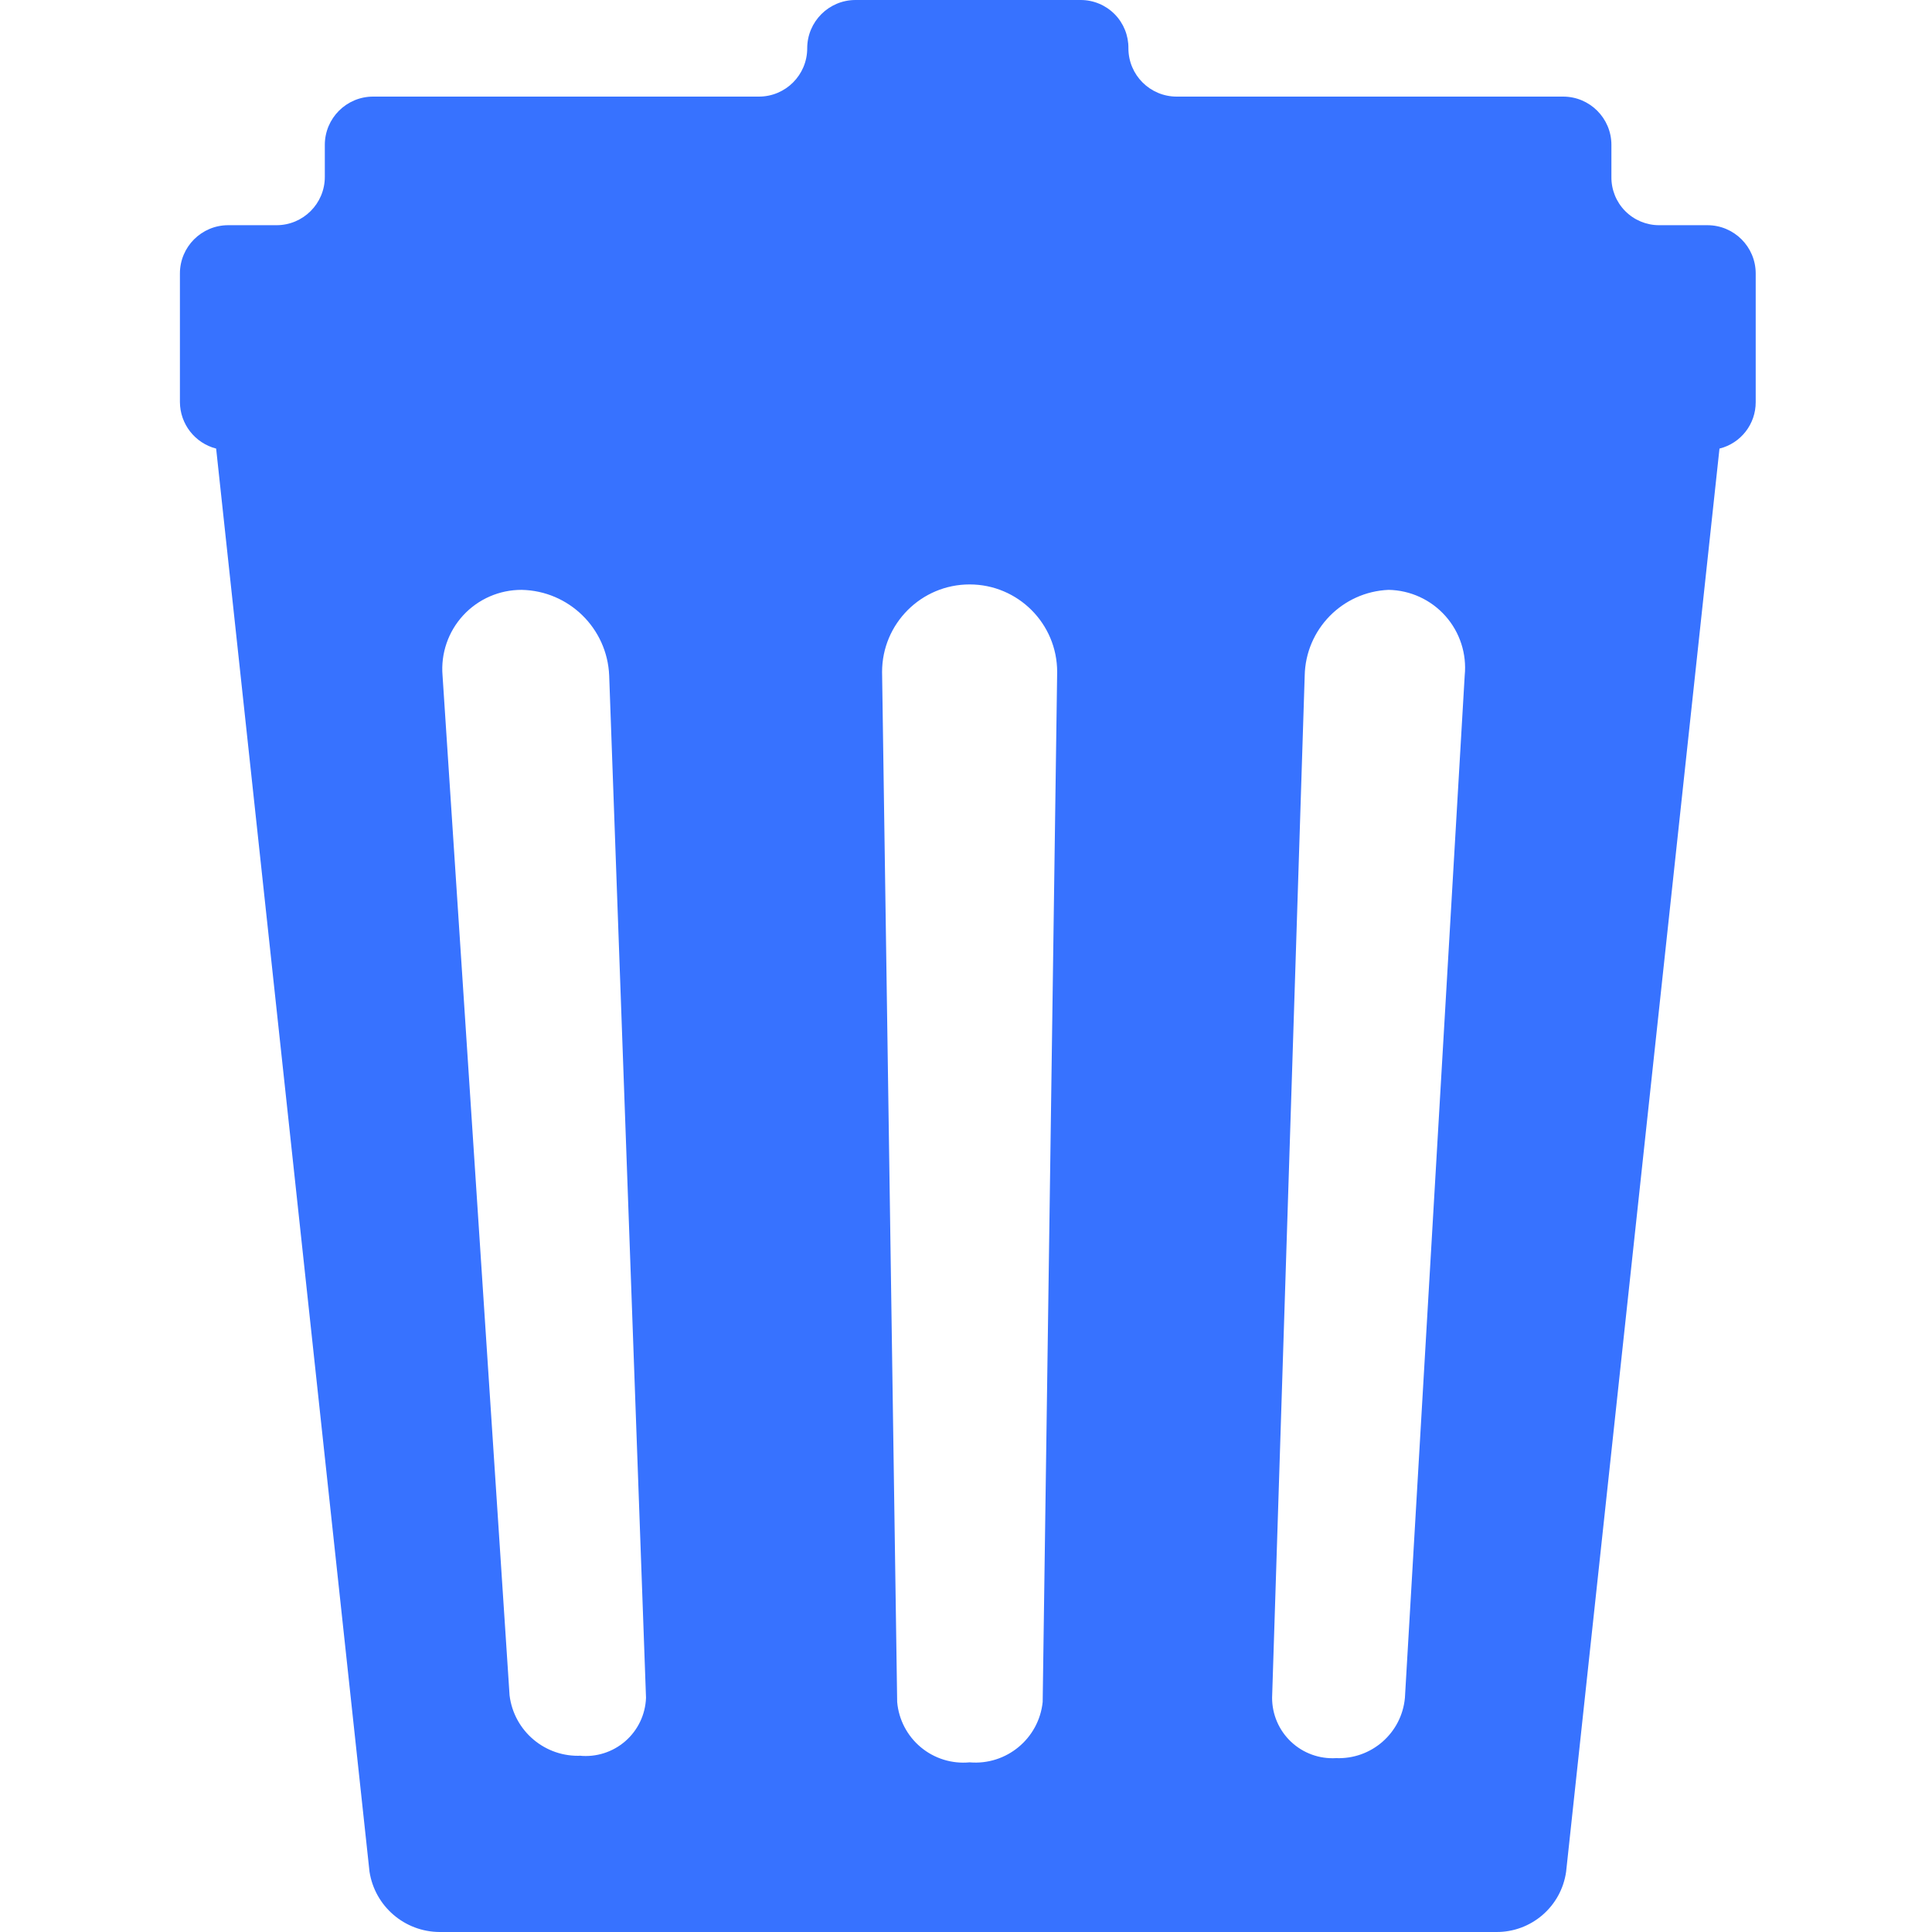
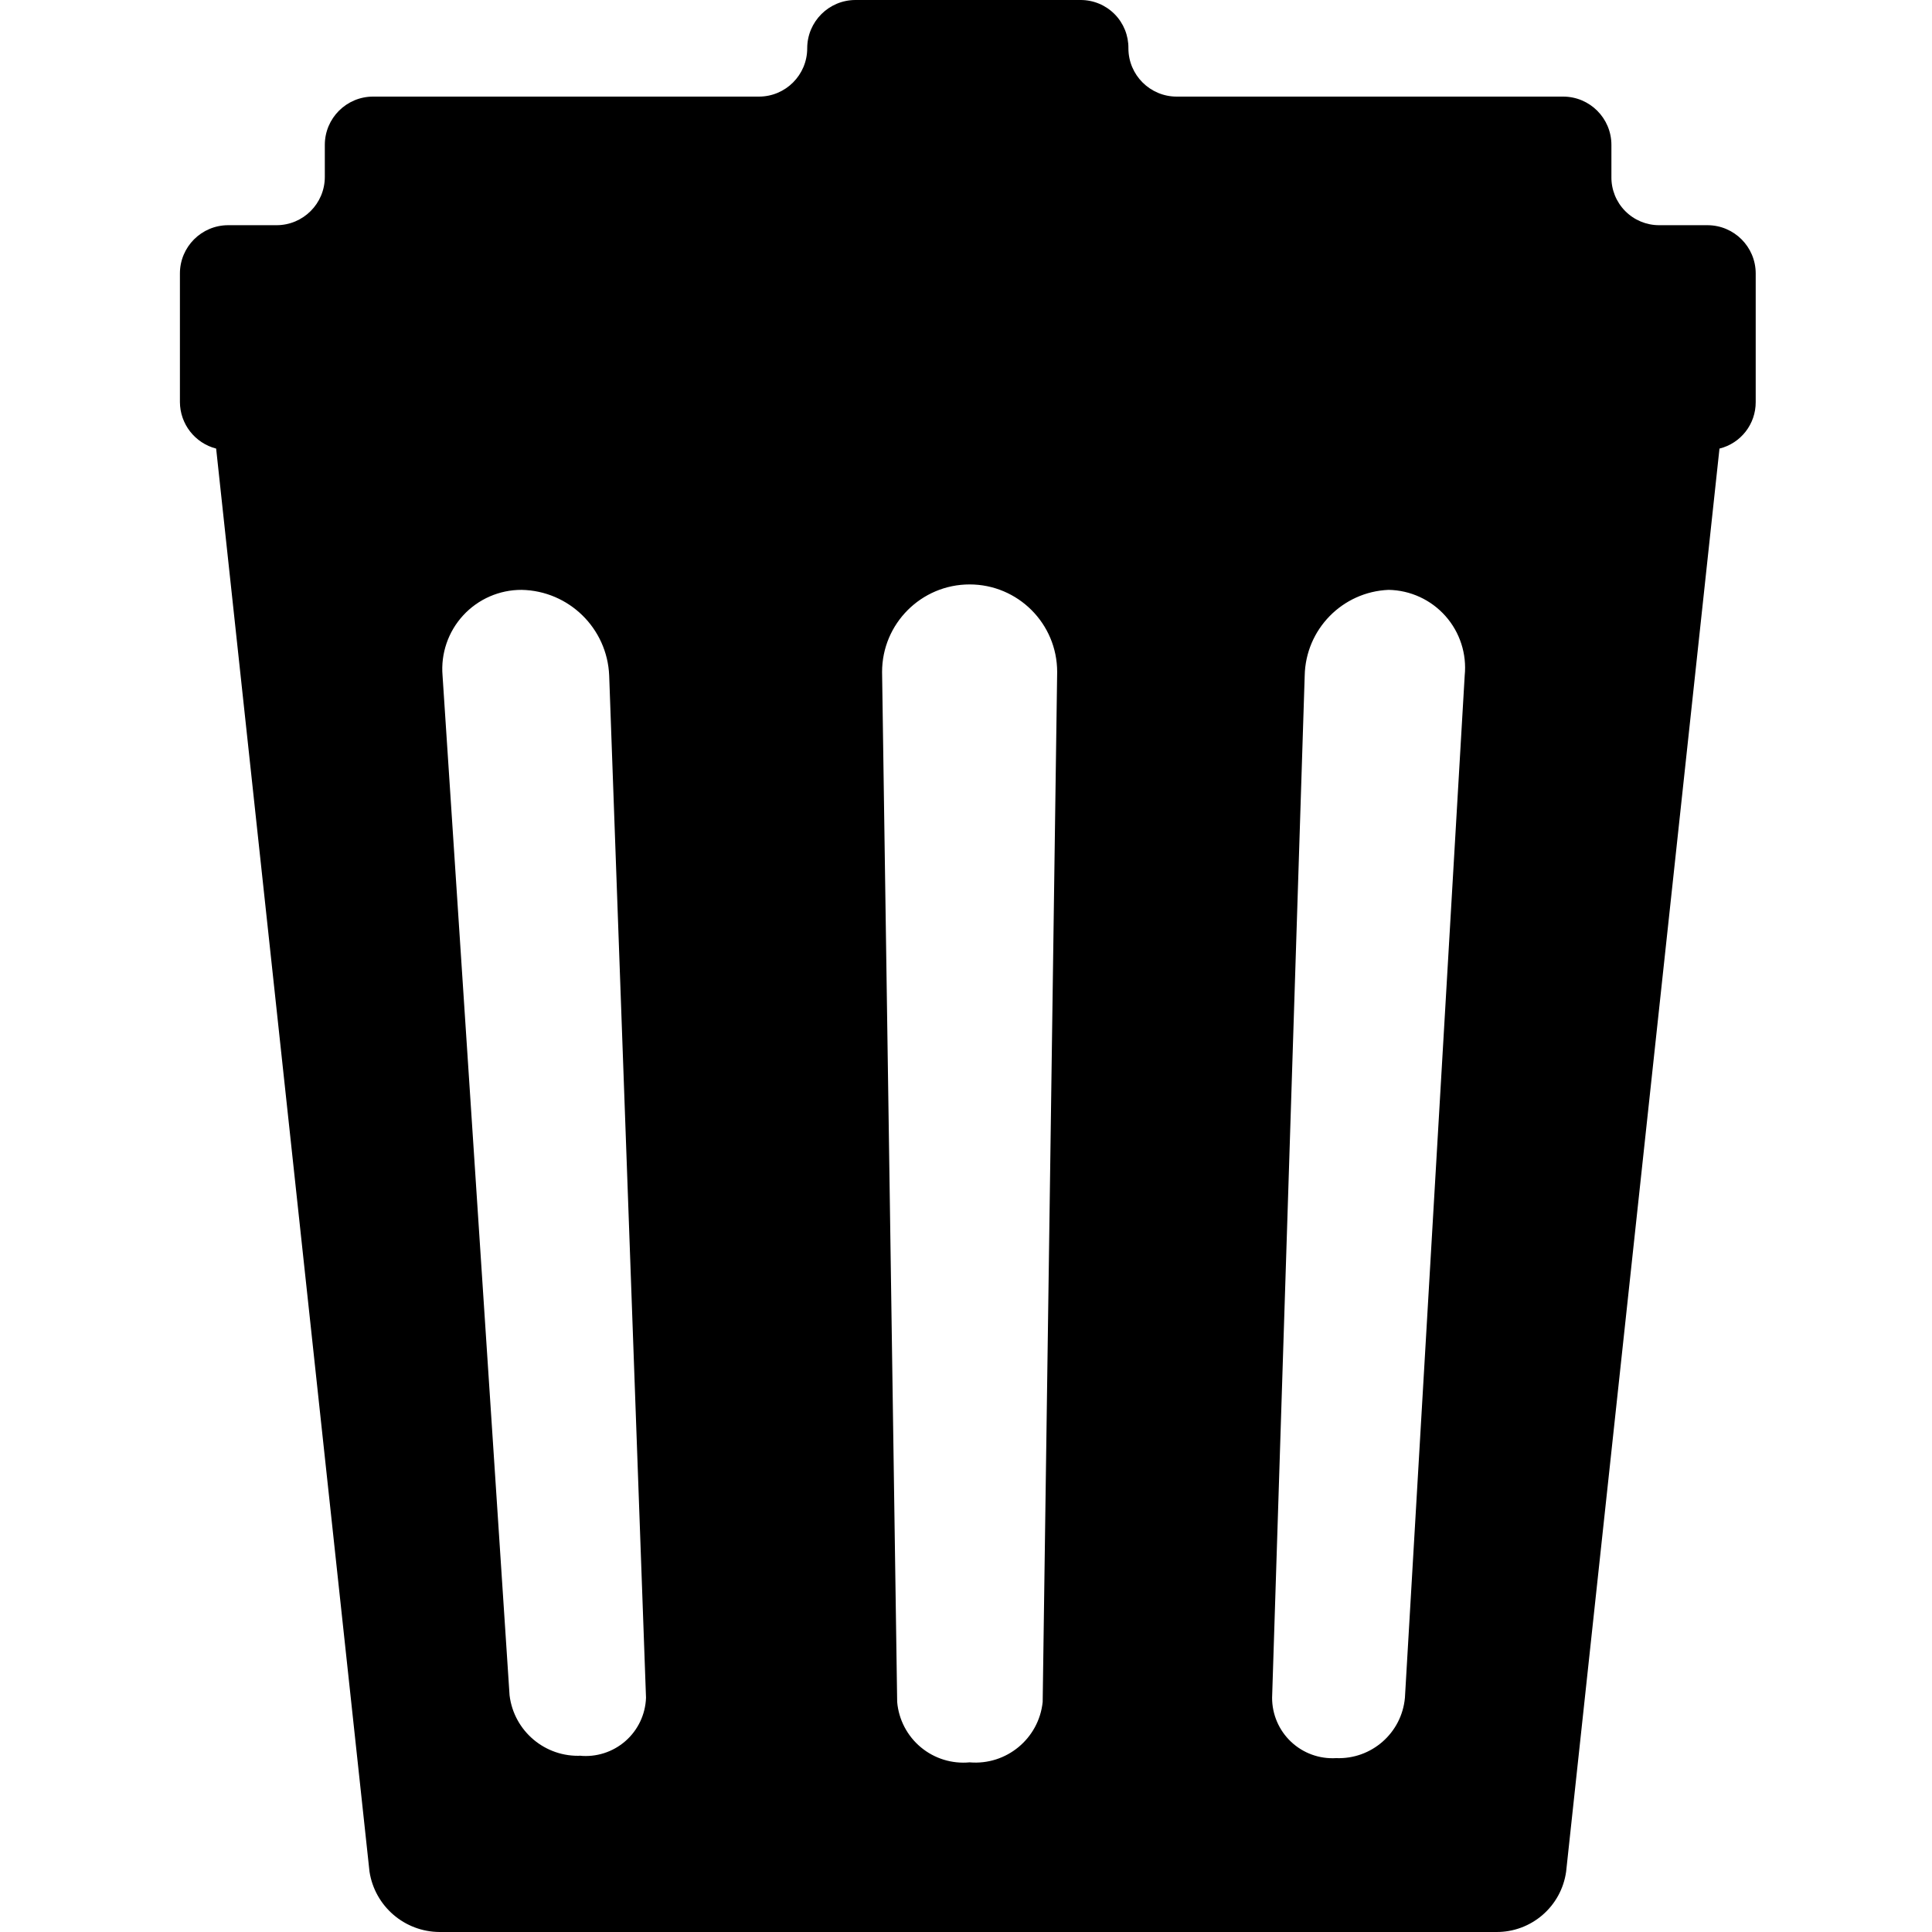
<svg xmlns="http://www.w3.org/2000/svg" id="Capa_1" data-name="Capa 1" viewBox="0 0 32 32">
-   <defs>
-     <style>.cls-1{fill:#3772ff;}</style>
-   </defs>
  <path class="cls-1" d="M23.27,28.12a1.1,1.1,0,0,1-1.14,1,1,1,0,0,1-1.06-1l.54-16.93A1.45,1.45,0,0,1,23,9.77a1.29,1.29,0,0,1,1.26,1.42Zm-6,.07a1.12,1.12,0,0,1-1.21,1,1.1,1.1,0,0,1-1.2-1l-.25-17.06a1.45,1.45,0,0,1,2.9,0Zm-7.64.89a1.14,1.14,0,0,1-1.19-1L7.33,11.19A1.31,1.31,0,0,1,8.64,9.77a1.48,1.48,0,0,1,1.45,1.42l.61,16.93A1,1,0,0,1,9.6,29.08ZM28.28,3.73h-.8a.79.79,0,0,1-.79-.8V2.4a.8.8,0,0,0-.8-.8h-6.4a.8.8,0,0,1-.8-.8A.79.79,0,0,0,17.9,0H14.17a.8.8,0,0,0-.8.8.8.8,0,0,1-.8.8H6.18a.8.8,0,0,0-.8.8v.53a.8.8,0,0,1-.8.8h-.8a.8.8,0,0,0-.8.8V6.66a.8.8,0,0,0,.6.77L6.12,31a1.18,1.18,0,0,0,1.16,1h17.5a1.16,1.16,0,0,0,1.16-1L28.48,7.43a.79.79,0,0,0,.6-.77V4.53A.8.8,0,0,0,28.28,3.73Z" />
</svg>
